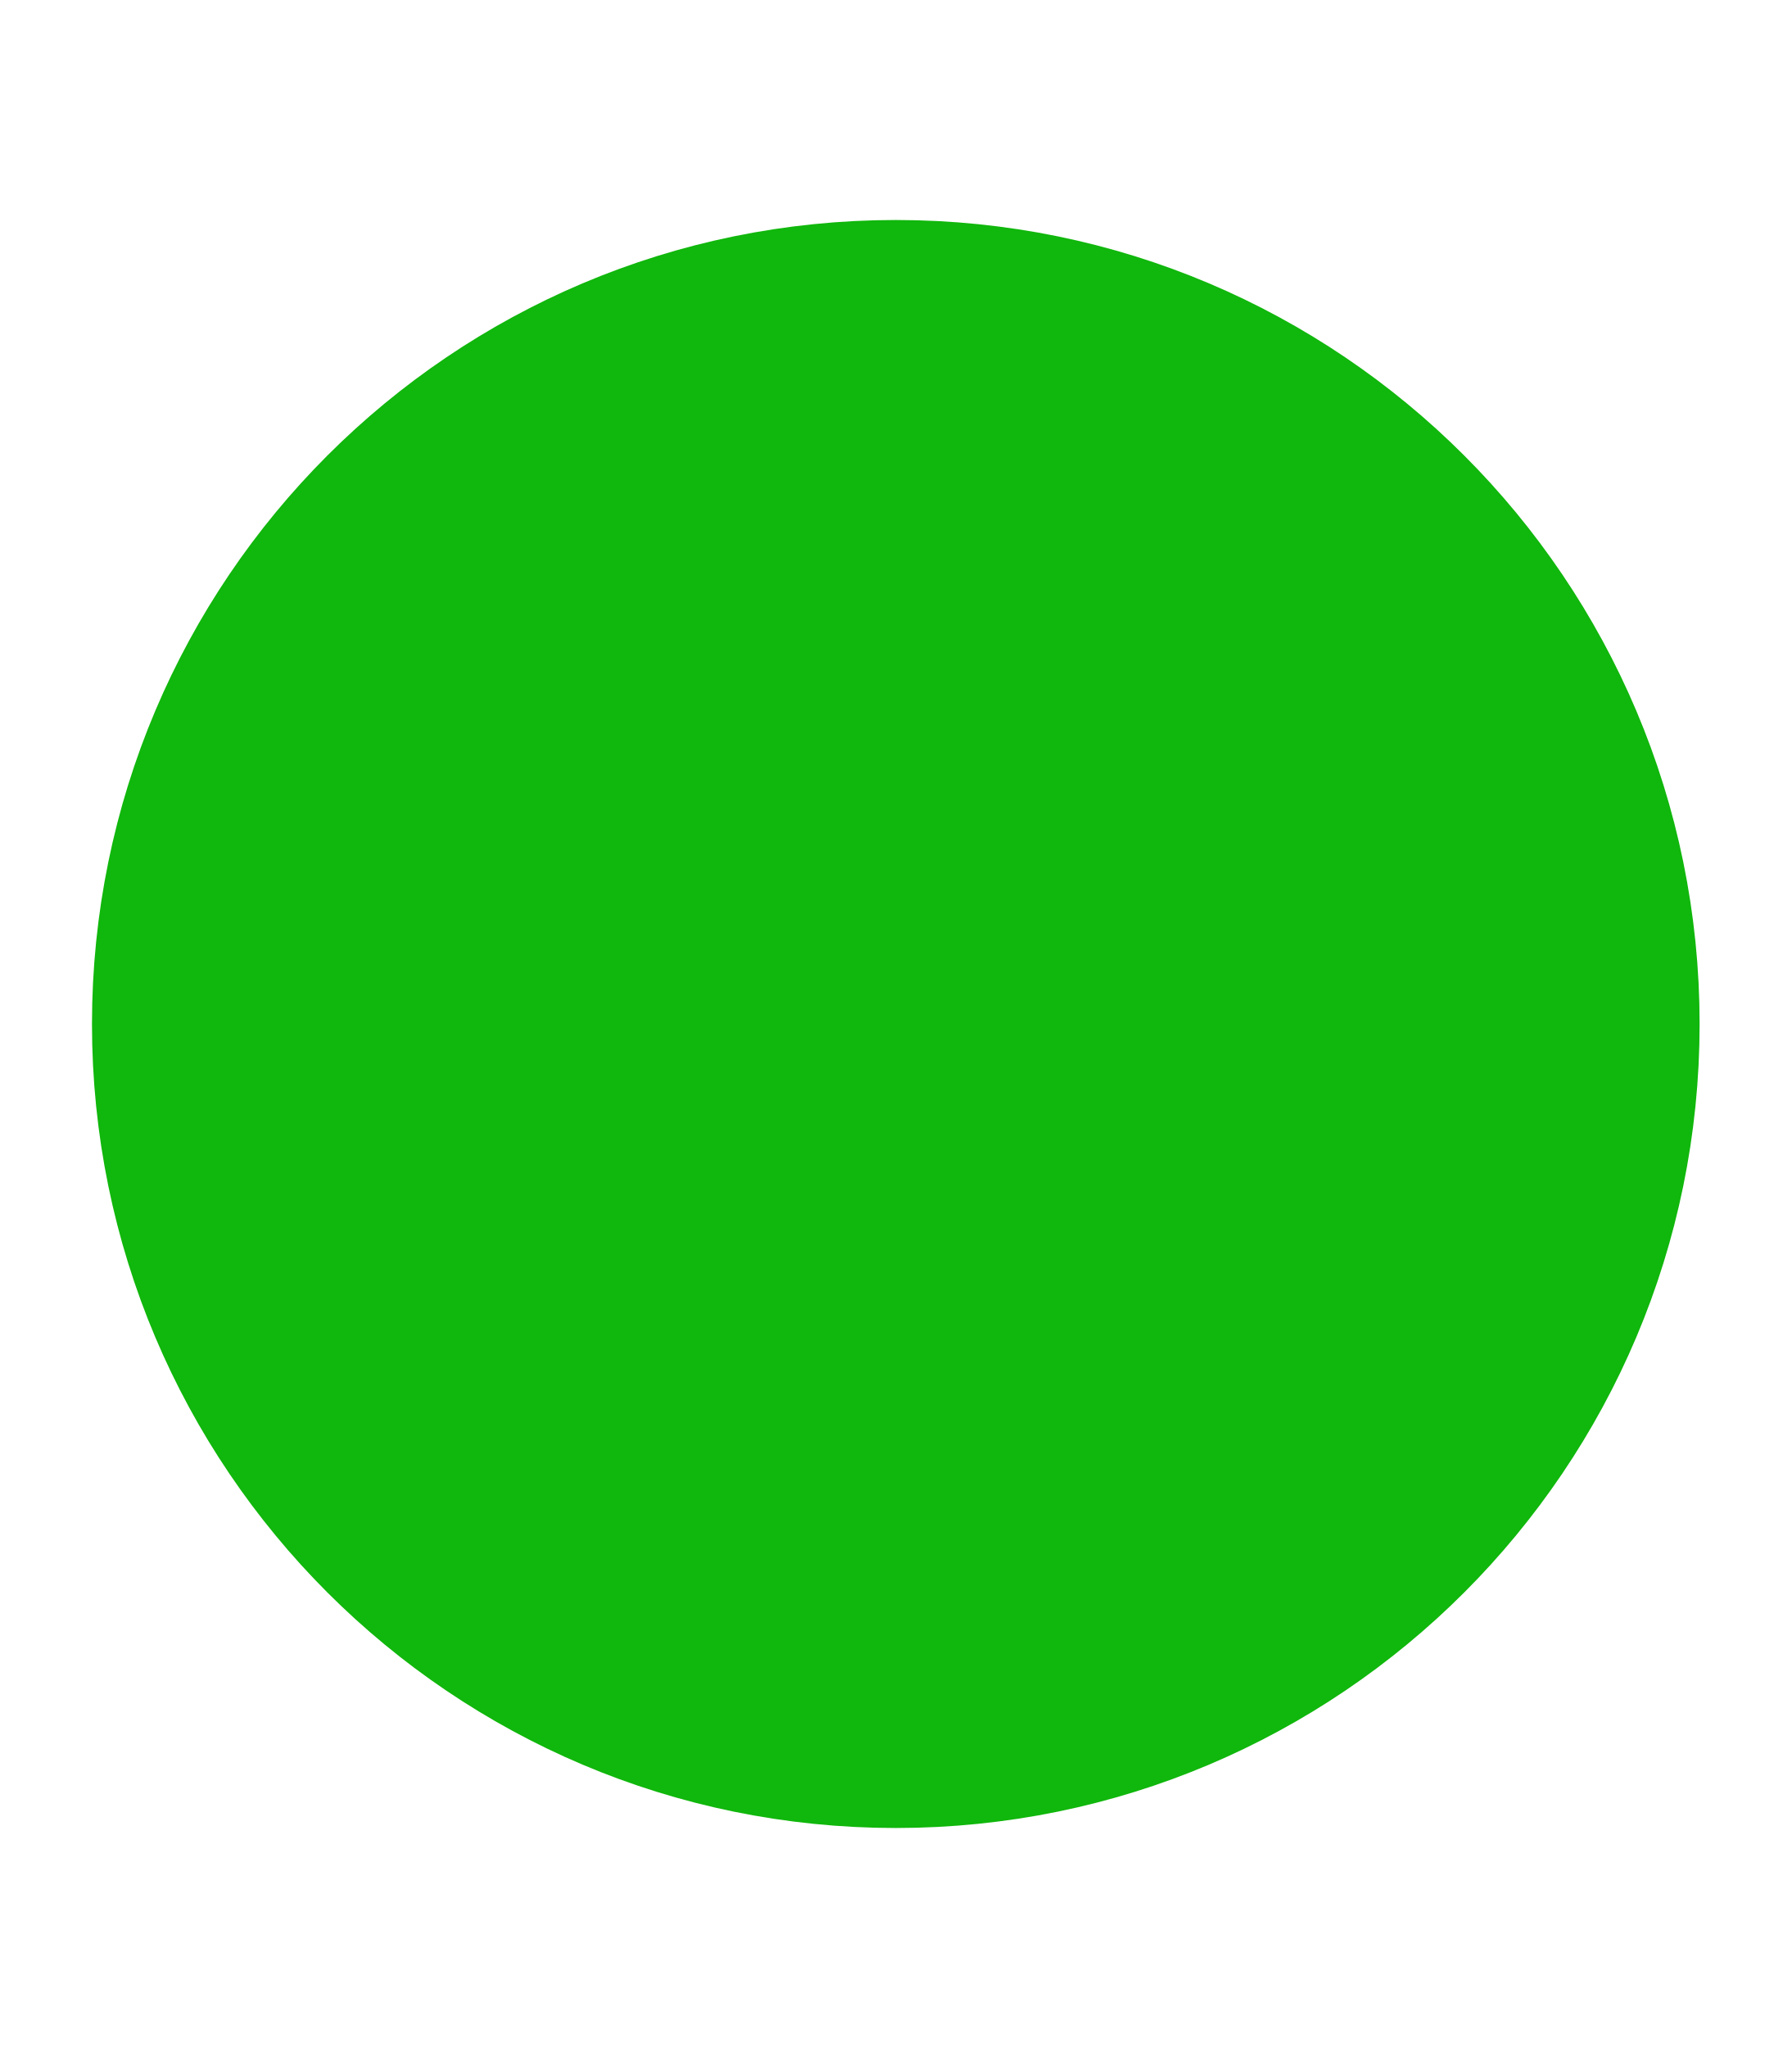
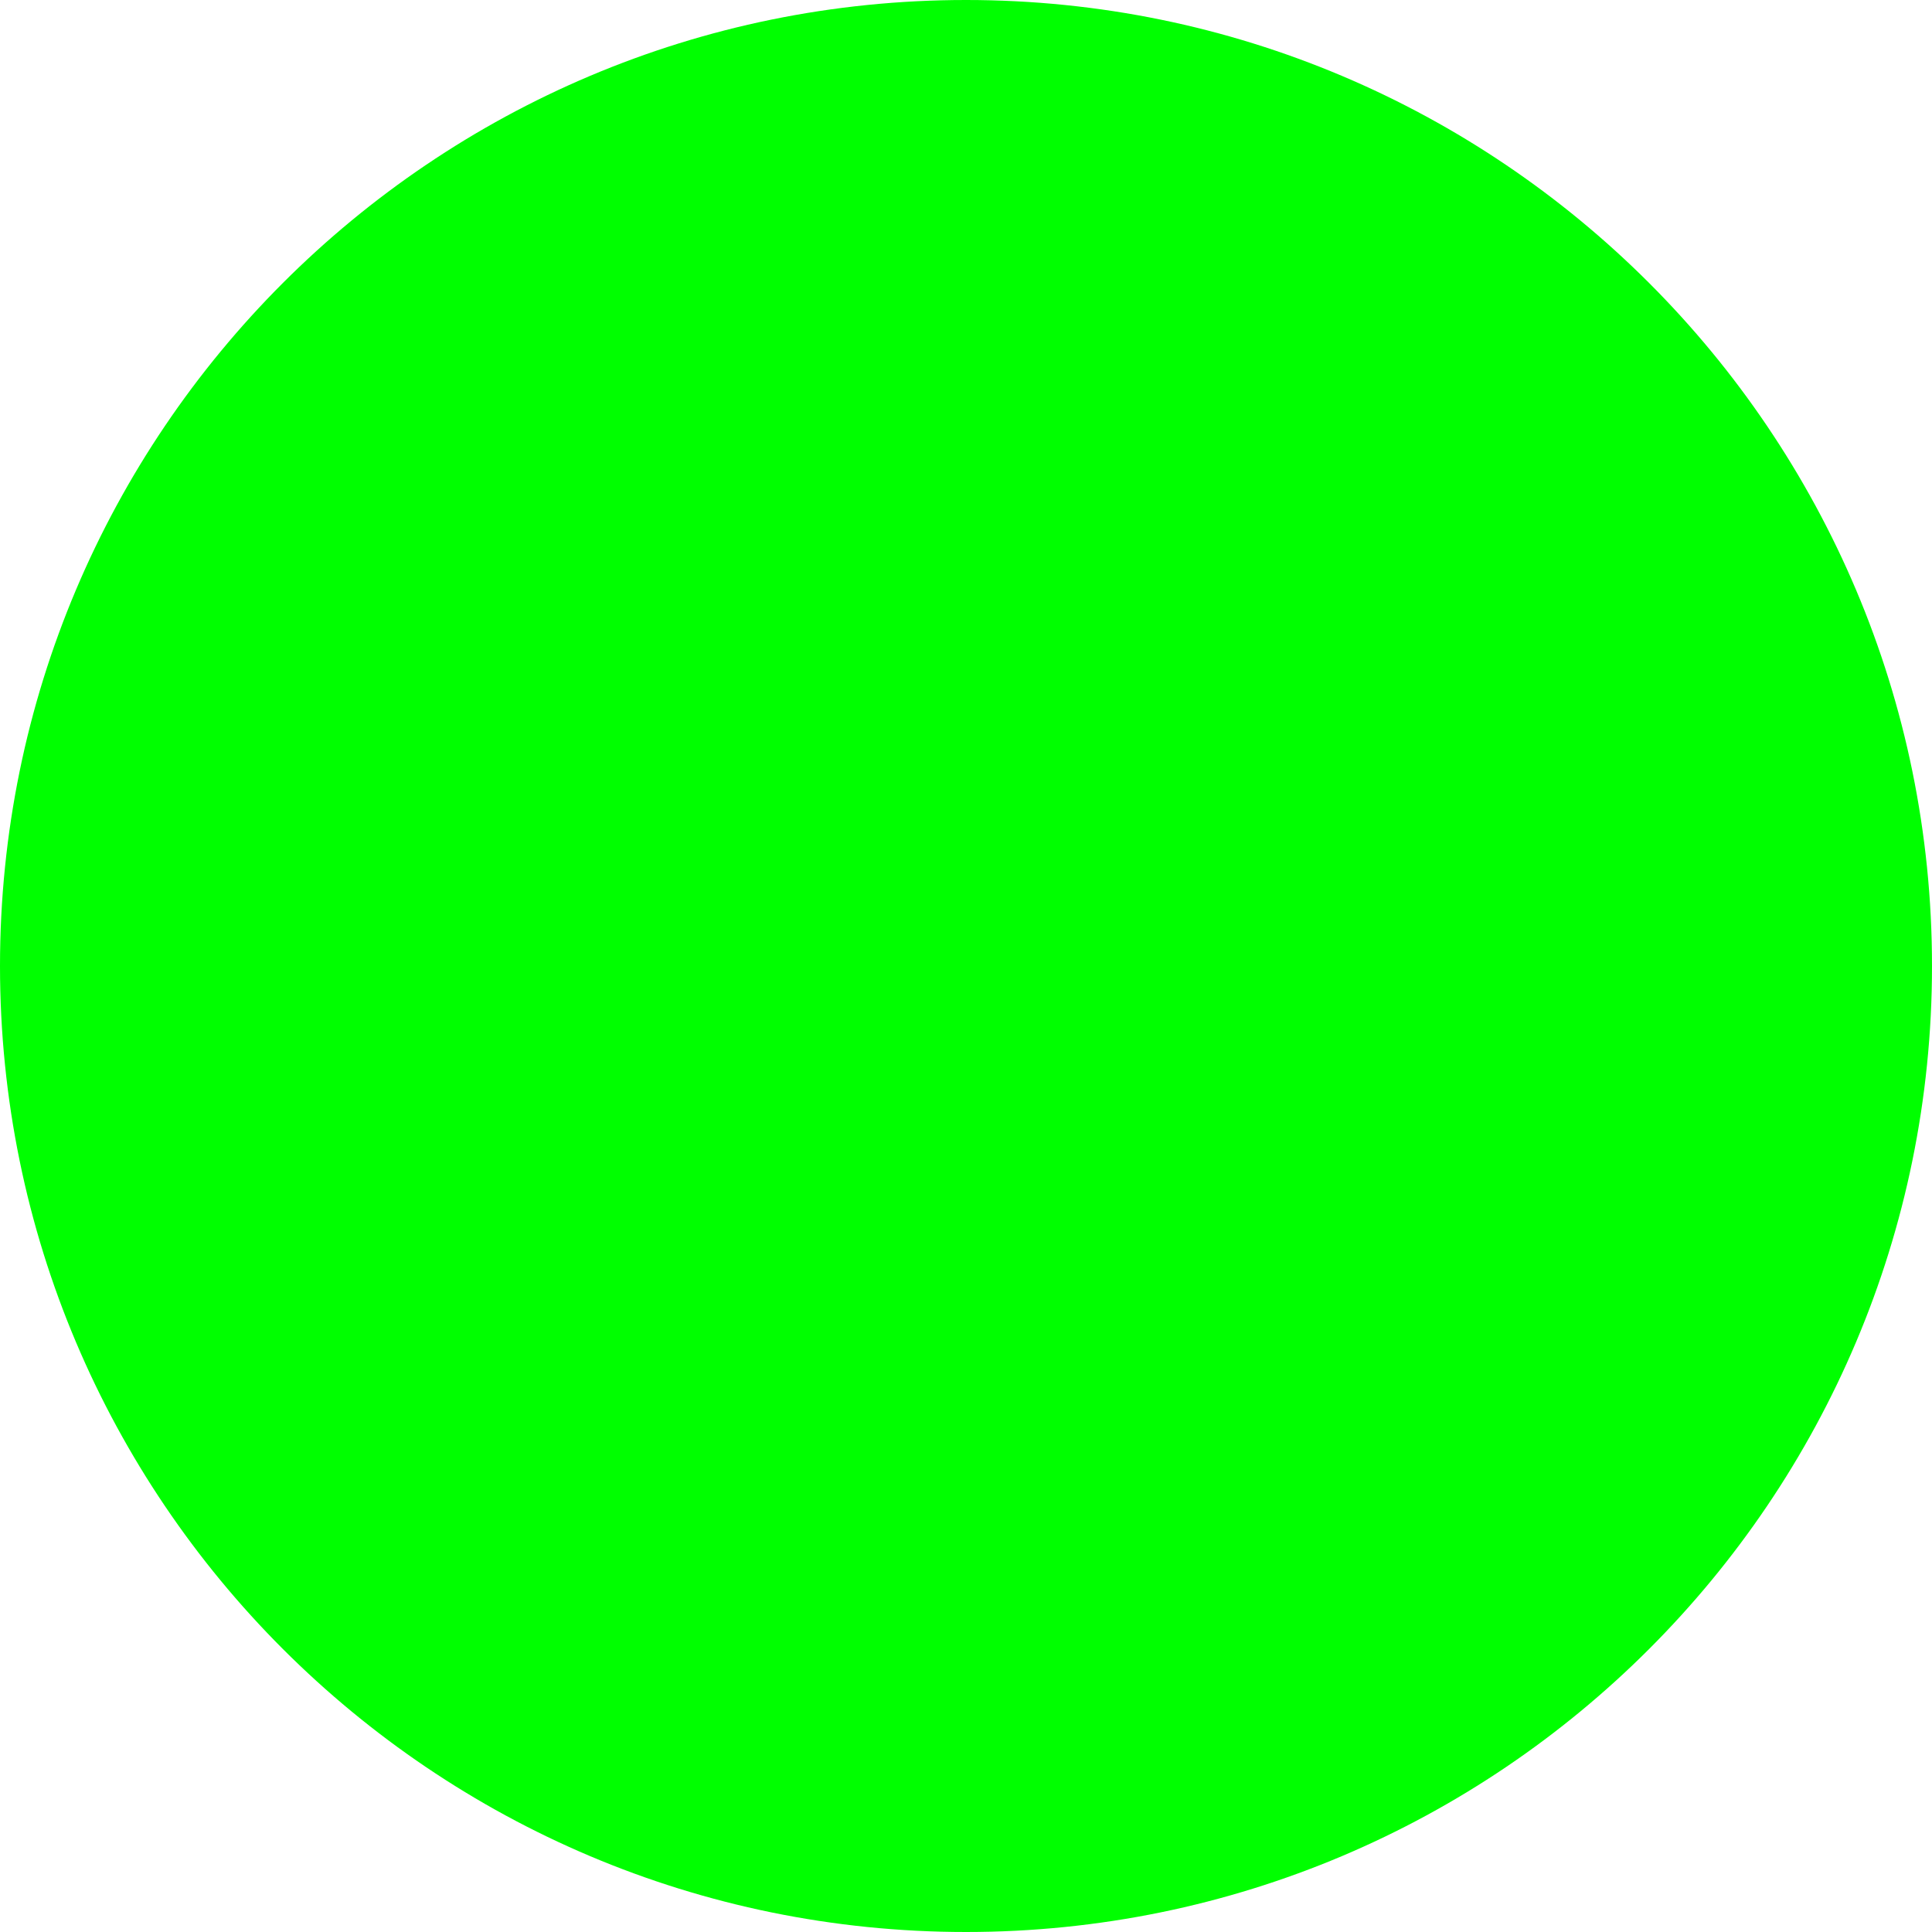
- <svg xmlns="http://www.w3.org/2000/svg" version="1.1" id="Layer_1" x="0px" y="0px" viewBox="0 0 448 512" style="enable-background:new 0 0 448 512;" xml:space="preserve">
-   <style type="text/css">
- 	.st0{fill:#10B70C;stroke:#10B70C;stroke-width:40;stroke-miterlimit:10;}
- </style>
-   <circle class="st0" cx="224" cy="256" r="181" />
+ <svg xmlns="http://www.w3.org/2000/svg" width="150px" height="150px" viewBox="0 0 16 16" fill="none">
+   <g id="SVGRepo_bgCarrier" stroke-width="0" />
+   <g id="SVGRepo_tracerCarrier" stroke-linecap="round" stroke-linejoin="round" />
+   <g id="SVGRepo_iconCarrier">
+     <circle cx="8" cy="8" r="8" fill="#00ff00" />
+   </g>
</svg>
